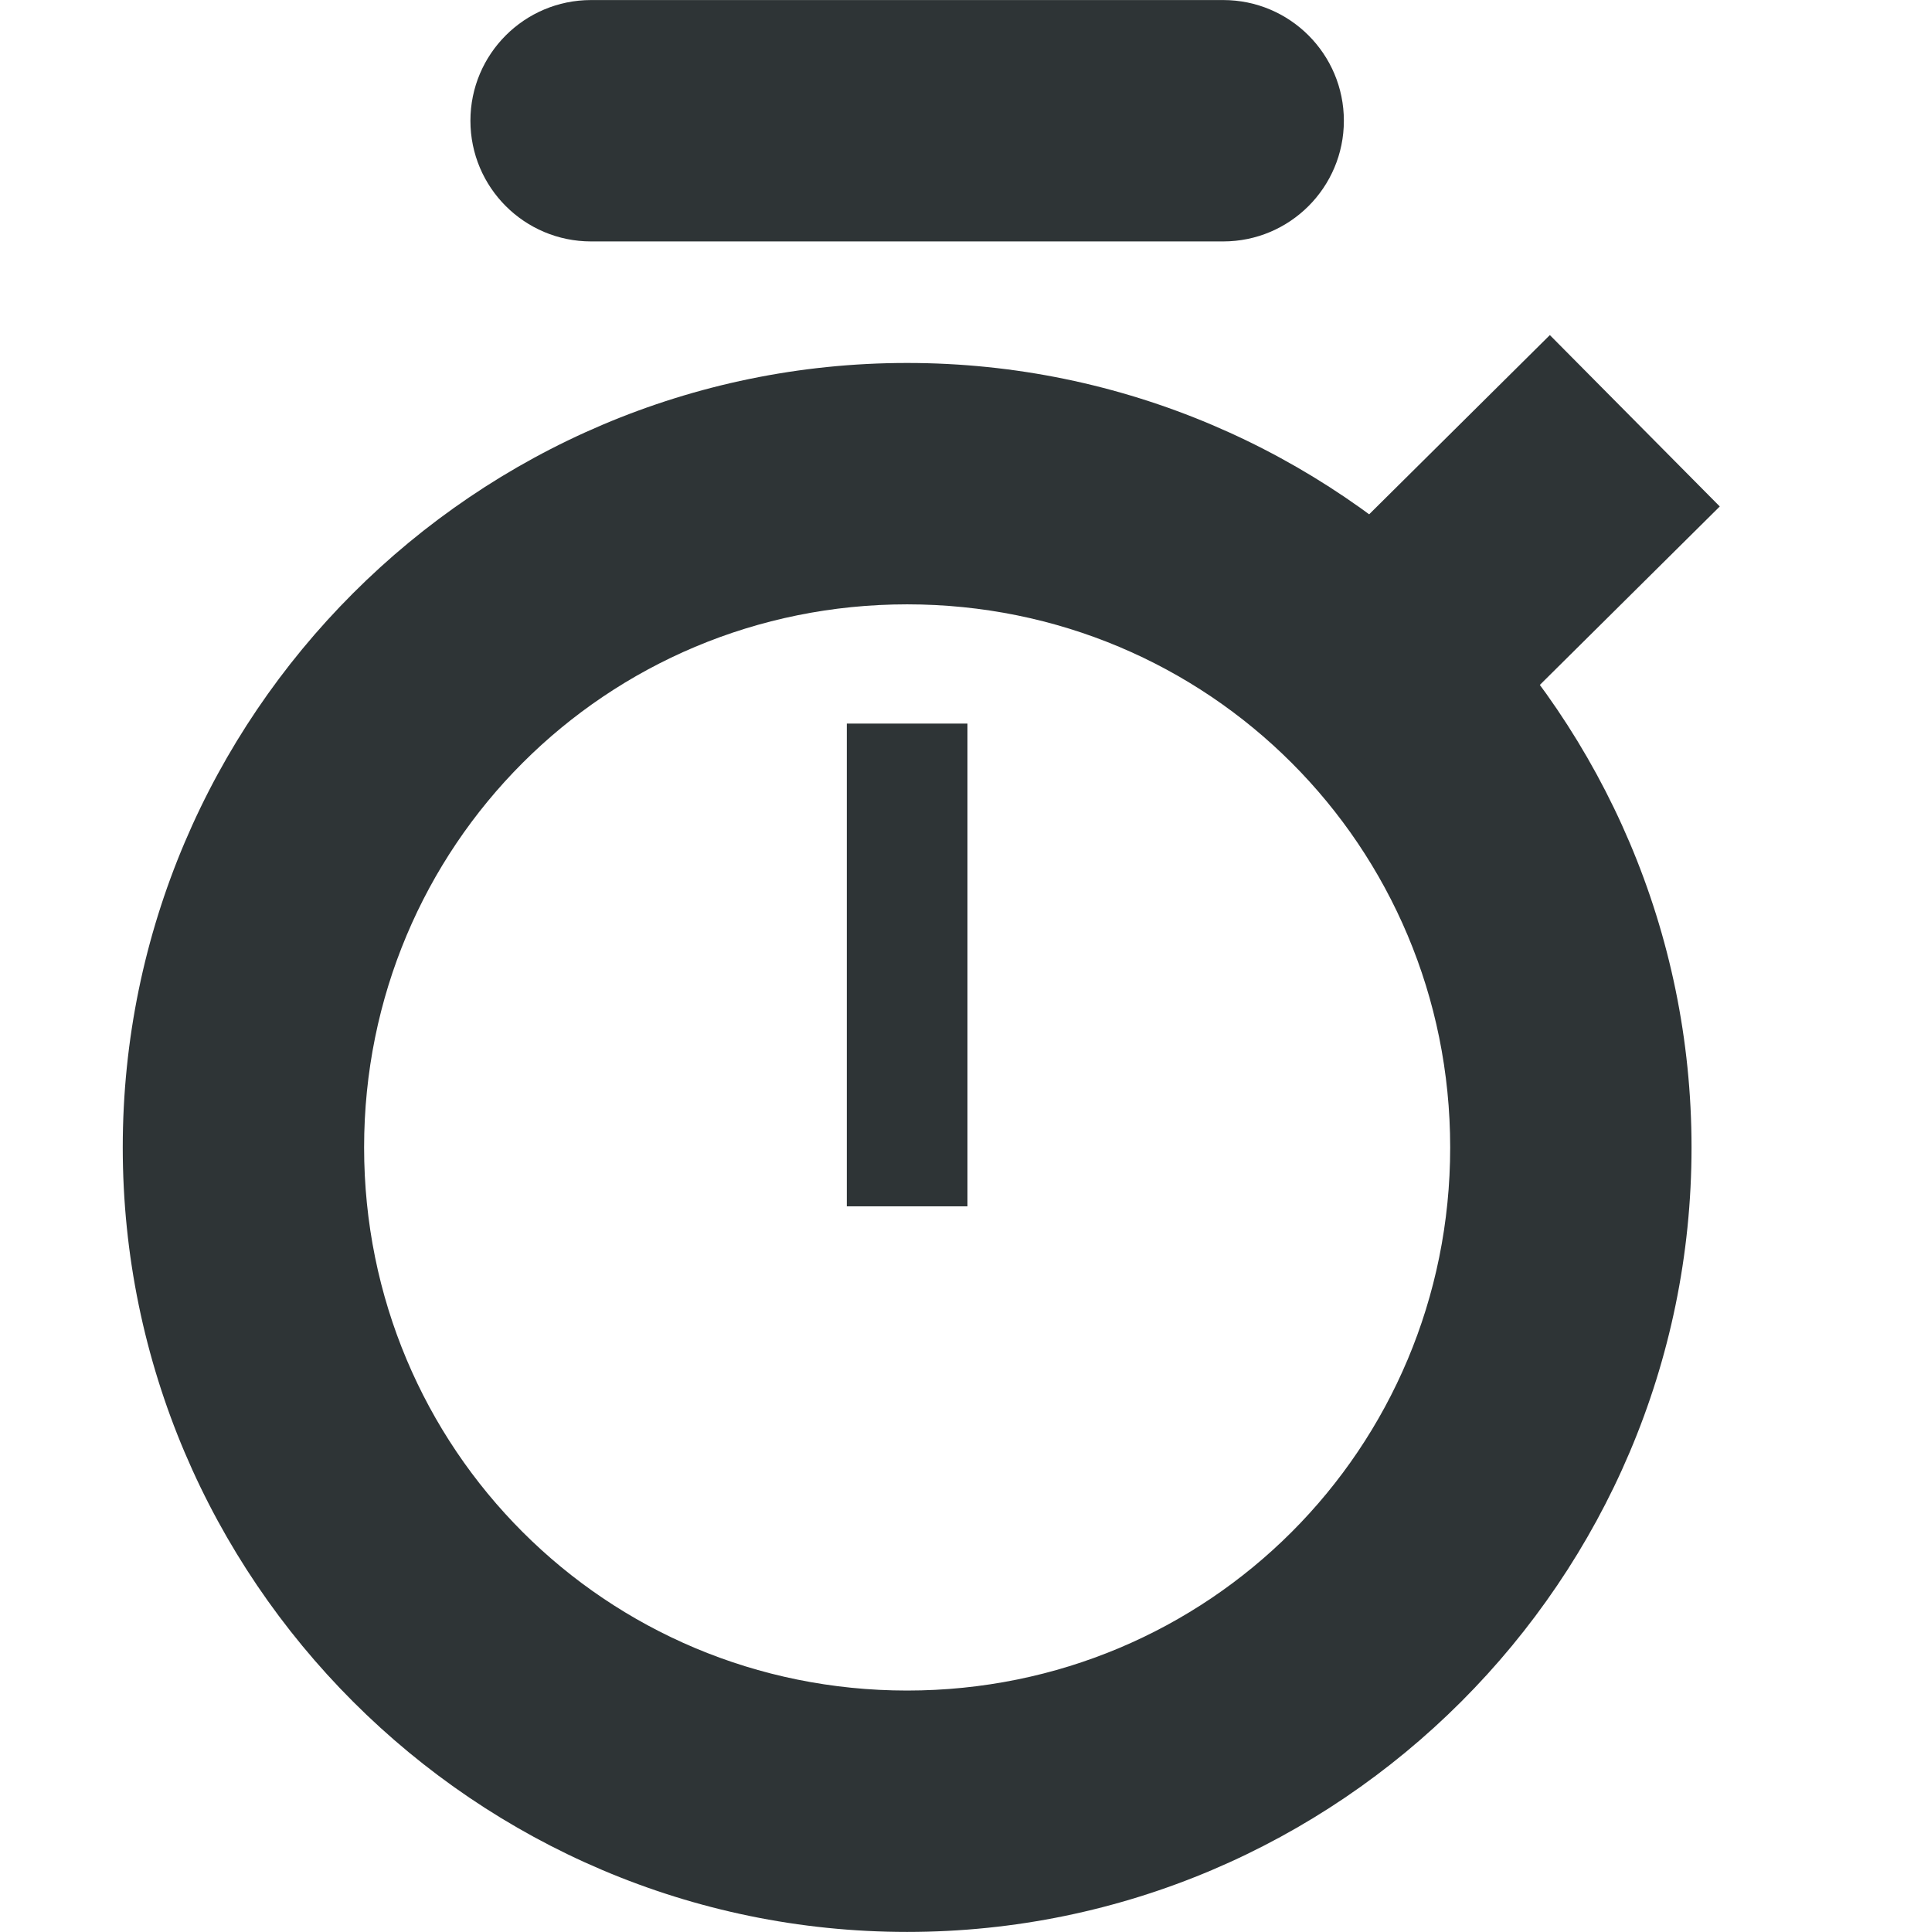
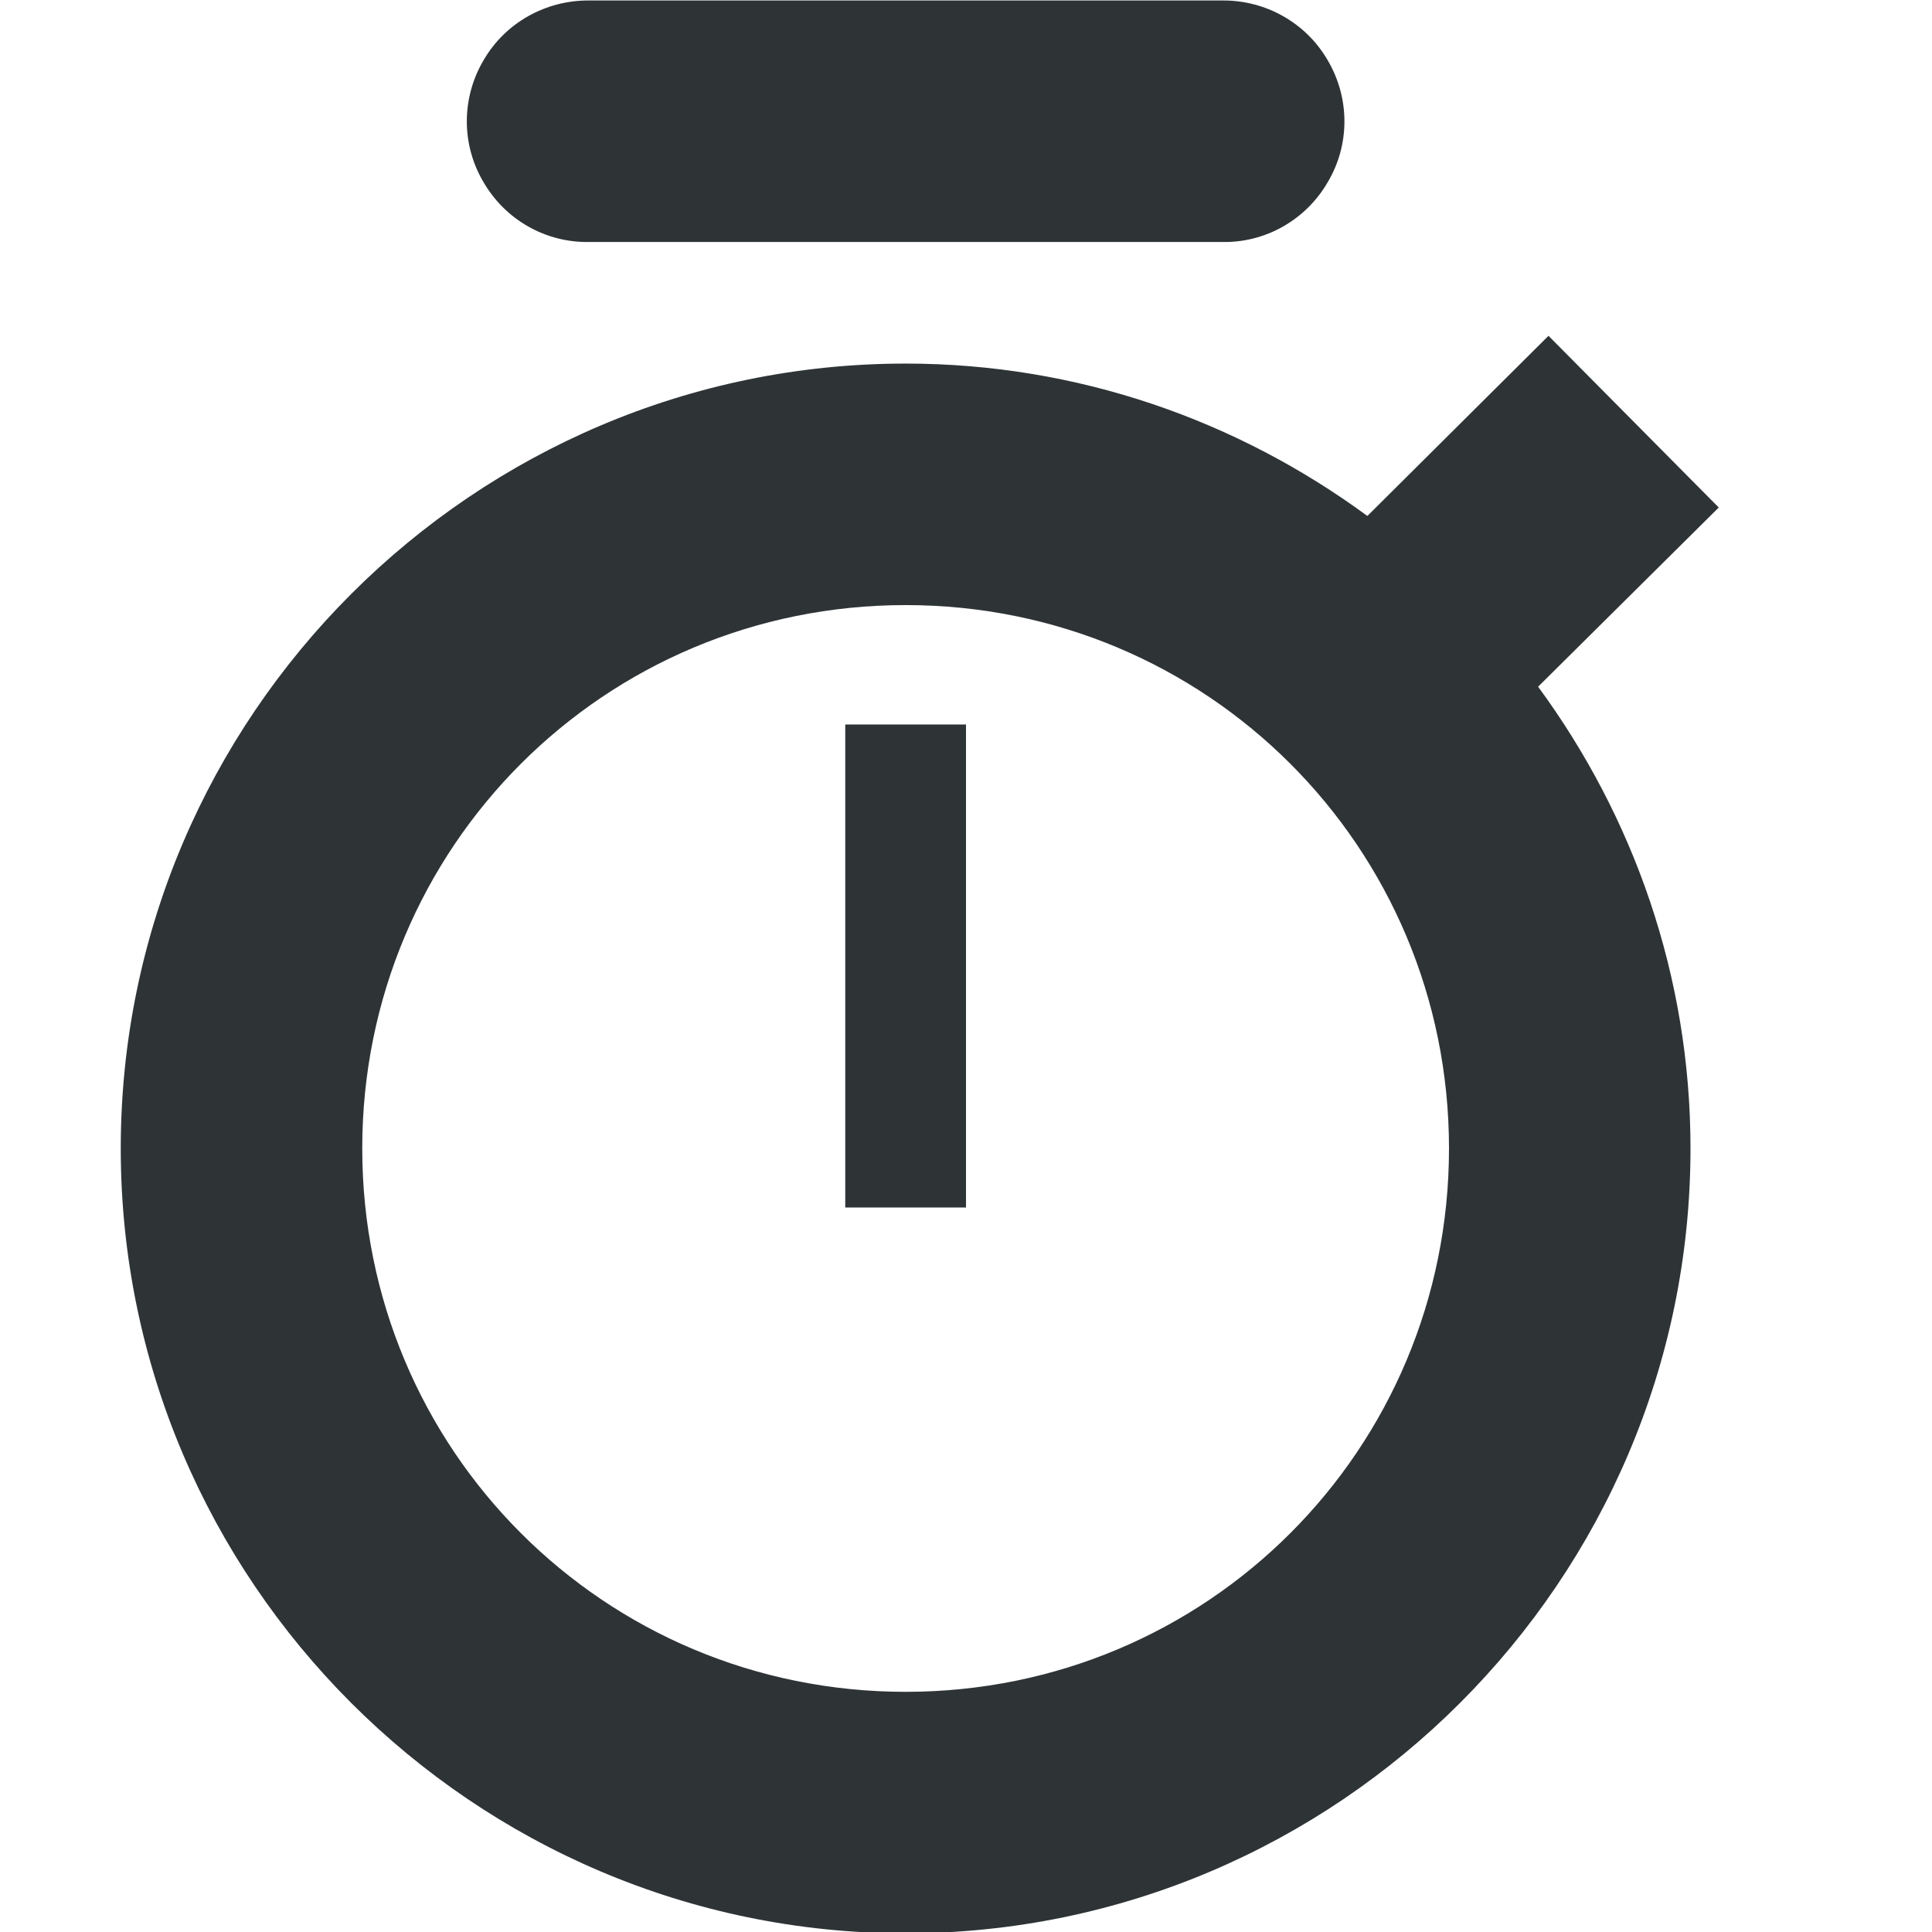
- <svg xmlns="http://www.w3.org/2000/svg" xmlns:ns1="http://www.openswatchbook.org/uri/2009/osb" width="16" viewBox="0 0 16 16.008" version="1.1" id="svg7384" height="16.008">
-   <defs id="defs7386">
-     <linearGradient ns1:paint="solid" id="linearGradient7212">
-       <stop style="stop-color:#000000;stop-opacity:1;" offset="0" id="stop7214" />
-     </linearGradient>
-   </defs>
-   <g transform="translate(-720.9828,226.9954)" style="display:inline" id="layer9" />
-   <g transform="translate(-720.9828,226.9954)" style="display:inline" id="g7628">
-     <path style="color:#000000;font-style:normal;font-variant:normal;font-weight:normal;font-stretch:normal;font-size:medium;line-height:normal;font-family:sans-serif;font-variant-ligatures:normal;font-variant-position:normal;font-variant-caps:normal;font-variant-numeric:normal;font-variant-alternates:normal;font-feature-settings:normal;text-indent:0;text-align:start;text-decoration:none;text-decoration-line:none;text-decoration-style:solid;text-decoration-color:#000000;letter-spacing:normal;word-spacing:normal;text-transform:none;writing-mode:lr-tb;direction:ltr;text-orientation:mixed;dominant-baseline:auto;baseline-shift:baseline;text-anchor:start;white-space:normal;shape-padding:0;clip-rule:nonzero;display:inline;overflow:visible;visibility:visible;opacity:1;isolation:auto;mix-blend-mode:normal;color-interpolation:sRGB;color-interpolation-filters:linearRGB;solid-color:#000000;solid-opacity:1;vector-effect:none;fill:#2e3436;fill-opacity:1;fill-rule:nonzero;stroke:none;stroke-width:2;stroke-linecap:round;stroke-linejoin:round;stroke-miterlimit:4;stroke-dasharray:none;stroke-dashoffset:0;stroke-opacity:1;marker:none;color-rendering:auto;image-rendering:auto;shape-rendering:auto;text-rendering:auto;enable-background:new" id="circle8105" d="m 728.5,-223.988 c -3.578,0 -6.5,2.922 -6.5,6.5 0,3.578 2.922,6.5 6.5,6.5 3.578,0 6.5,-2.922 6.5,-6.5 0,-3.578 -2.922,-6.5 -6.5,-6.5 z m 0,2 c 2.497,0 4.5,2.003 4.5,4.5 0,2.497 -2.003,4.5 -4.5,4.5 -2.497,0 -4.5,-2.003 -4.5,-4.5 0,-2.497 2.003,-4.5 4.5,-4.5 z" />
-     <path style="color:#000000;font-style:normal;font-variant:normal;font-weight:normal;font-stretch:normal;font-size:medium;line-height:normal;font-family:sans-serif;font-variant-ligatures:normal;font-variant-position:normal;font-variant-caps:normal;font-variant-numeric:normal;font-variant-alternates:normal;font-feature-settings:normal;text-indent:0;text-align:start;text-decoration:none;text-decoration-line:none;text-decoration-style:solid;text-decoration-color:#000000;letter-spacing:normal;word-spacing:normal;text-transform:none;writing-mode:lr-tb;direction:ltr;text-orientation:mixed;dominant-baseline:auto;baseline-shift:baseline;text-anchor:start;white-space:normal;shape-padding:0;clip-rule:nonzero;display:inline;overflow:visible;visibility:visible;opacity:1;isolation:auto;mix-blend-mode:normal;color-interpolation:sRGB;color-interpolation-filters:linearRGB;solid-color:#000000;solid-opacity:1;vector-effect:none;fill:#2e3436;fill-opacity:1;fill-rule:nonzero;stroke:none;stroke-width:2;stroke-linecap:round;stroke-linejoin:miter;stroke-miterlimit:4;stroke-dasharray:none;stroke-dashoffset:0;stroke-opacity:1;color-rendering:auto;image-rendering:auto;shape-rendering:auto;text-rendering:auto;enable-background:accumulate" id="path8109" d="m 725.881,-226.995 a 1,1 0 1 0 0,2 h 5.238 a 1,1 0 1 0 0,-2 z" />
-     <path style="color:#000000;font-style:normal;font-variant:normal;font-weight:normal;font-stretch:normal;font-size:medium;line-height:normal;font-family:sans-serif;font-variant-ligatures:normal;font-variant-position:normal;font-variant-caps:normal;font-variant-numeric:normal;font-variant-alternates:normal;font-feature-settings:normal;text-indent:0;text-align:start;text-decoration:none;text-decoration-line:none;text-decoration-style:solid;text-decoration-color:#000000;letter-spacing:normal;word-spacing:normal;text-transform:none;writing-mode:lr-tb;direction:ltr;text-orientation:mixed;dominant-baseline:auto;baseline-shift:baseline;text-anchor:start;white-space:normal;shape-padding:0;clip-rule:nonzero;display:inline;overflow:visible;visibility:visible;opacity:1;isolation:auto;mix-blend-mode:normal;color-interpolation:sRGB;color-interpolation-filters:linearRGB;solid-color:#000000;solid-opacity:1;vector-effect:none;fill:#2e3436;fill-opacity:1;fill-rule:nonzero;stroke:none;stroke-width:1.781;stroke-linecap:butt;stroke-linejoin:miter;stroke-miterlimit:4;stroke-dasharray:none;stroke-dashoffset:0;stroke-opacity:1;marker:none;color-rendering:auto;image-rendering:auto;shape-rendering:auto;text-rendering:auto;enable-background:accumulate" id="path7749" d="m 733.826,-224.219 -2.529,2.508 1.406,1.422 2.531,-2.51 z" />
-     <path style="display:inline;opacity:1;vector-effect:none;fill:#2e3436;fill-opacity:1;stroke:none;stroke-width:2;stroke-linecap:butt;stroke-linejoin:round;stroke-miterlimit:4;stroke-dasharray:none;stroke-dashoffset:0;stroke-opacity:1;enable-background:new" id="path7751" d="m 728,-217 h 1 v -4 h -1 z" />
+ <svg xmlns="http://www.w3.org/2000/svg" height="16px" viewBox="0 0 16 16" width="16px">
+   <filter id="a" height="100%" width="100%" x="0%" y="0%">
+     <feColorMatrix in="SourceGraphic" type="matrix" values="0 0 0 0 1 0 0 0 0 1 0 0 0 0 1 0 0 0 1 0" />
+   </filter>
+   <mask id="b">
+     <g filter="url(#a)">
+       <path d="m 0 0 h 16 v 16 h -16 z" fill-opacity="0.3" />
+     </g>
+   </mask>
+   <clipPath id="c">
+     <path d="m 0 0 h 1600 v 1200 h -1600 z" />
+   </clipPath>
+   <mask id="d">
+     <g filter="url(#a)">
+       <path d="m 0 0 h 16 v 16 h -16 z" fill-opacity="0.05" />
+     </g>
+   </mask>
+   <clipPath id="e">
+     <path d="m 0 0 h 1600 v 1200 h -1600 z" />
+   </clipPath>
+   <mask id="f">
+     <g filter="url(#a)">
+       <path d="m 0 0 h 16 v 16 h -16 z" fill-opacity="0.05" />
+     </g>
+   </mask>
+   <clipPath id="g">
+     <path d="m 0 0 h 1600 v 1200 h -1600 z" />
+   </clipPath>
+   <mask id="h">
+     <g filter="url(#a)">
+       <path d="m 0 0 h 16 v 16 h -16 z" fill-opacity="0.05" />
+     </g>
+   </mask>
+   <clipPath id="i">
+     <path d="m 0 0 h 1600 v 1200 h -1600 z" />
+   </clipPath>
+   <mask id="j">
+     <g filter="url(#a)">
+       <path d="m 0 0 h 16 v 16 h -16 z" fill-opacity="0.05" />
+     </g>
+   </mask>
+   <clipPath id="k">
+     <path d="m 0 0 h 1600 v 1200 h -1600 z" />
+   </clipPath>
+   <mask id="l">
+     <g filter="url(#a)">
+       <path d="m 0 0 h 16 v 16 h -16 z" fill-opacity="0.05" />
+     </g>
+   </mask>
+   <clipPath id="m">
+     <path d="m 0 0 h 1600 v 1200 h -1600 z" />
+   </clipPath>
+   <mask id="n">
+     <g filter="url(#a)">
+       <path d="m 0 0 h 16 v 16 h -16 z" fill-opacity="0.05" />
+     </g>
+   </mask>
+   <clipPath id="o">
+     <path d="m 0 0 h 1600 v 1200 h -1600 z" />
+   </clipPath>
+   <mask id="p">
+     <g filter="url(#a)">
+       <path d="m 0 0 h 16 v 16 h -16 z" fill-opacity="0.3" />
+     </g>
+   </mask>
+   <clipPath id="q">
+     <path d="m 0 0 h 1600 v 1200 h -1600 z" />
+   </clipPath>
+   <mask id="r">
+     <g filter="url(#a)">
+       <path d="m 0 0 h 16 v 16 h -16 z" fill-opacity="0.5" />
+     </g>
+   </mask>
+   <clipPath id="s">
+     <path d="m 0 0 h 1600 v 1200 h -1600 z" />
+   </clipPath>
+   <g clip-path="url(#c)" mask="url(#b)" transform="matrix(1 0 0 1 -540 -300)">
+     <path d="m 562.461 212.059 h 10.449 c -1.184 0.492 -1.297 2.461 0 3 h -10.449 z m 0 0" fill="#2e3436" />
  </g>
-   <g transform="translate(-479.9826,-140.0046)" style="display:inline" id="layer1" />
-   <g transform="translate(-479.9826,-140.0046)" style="display:inline" id="layer10" />
-   <g transform="translate(-479.9826,-140.0046)" style="display:inline" id="g6387" />
-   <g transform="translate(-479.9826,-140.0046)" style="display:inline" id="layer11" />
+   <g fill="#2e3436">
+     <path d="m 12.824 2.781 l -1.5 1.492 c -1.074 -0.789 -2.395 -1.262 -3.824 -1.262 c -3.578 0 -6.5 2.922 -6.5 6.5 s 2.922 6.5 6.5 6.5 s 6.5 -2.922 6.5 -6.5 c 0 -1.43 -0.473 -2.75 -1.262 -3.824 l 1.496 -1.484 z m -5.324 2.23 c 2.496 0 4.5 2.004 4.5 4.5 c 0 2.496 -2.004 4.5 -4.5 4.5 s -4.5 -2.004 -4.5 -4.5 c 0 -2.496 2.004 -4.5 4.5 -4.5 z m 0 0" />
+     <path d="m 4.883 0.004 c -0.363 -0.004 -0.699 0.184 -0.879 0.496 c -0.184 0.312 -0.184 0.699 0 1.008 c 0.18 0.312 0.516 0.504 0.879 0.496 h 5.238 c 0.359 0.008 0.695 -0.184 0.875 -0.496 c 0.184 -0.309 0.184 -0.695 0 -1.008 c -0.18 -0.312 -0.516 -0.5 -0.875 -0.496 z m 0 0" />
+     <path d="m 7 10 h 1 v -4 h -1 z m 0 0" />
+   </g>
+   <g clip-path="url(#e)" mask="url(#d)" transform="matrix(1 0 0 1 -540 -300)">
+     <path d="m 16 748 h 1 v 1 h -1 z m 0 0" fill="#2e3436" fill-rule="evenodd" />
+   </g>
+   <g clip-path="url(#g)" mask="url(#f)" transform="matrix(1 0 0 1 -540 -300)">
+     <path d="m 17 747 h 1 v 1 h -1 z m 0 0" fill="#2e3436" fill-rule="evenodd" />
+   </g>
+   <g clip-path="url(#i)" mask="url(#h)" transform="matrix(1 0 0 1 -540 -300)">
+     <path d="m 18 750 h 1 v 1 h -1 z m 0 0" fill="#2e3436" fill-rule="evenodd" />
+   </g>
+   <g clip-path="url(#k)" mask="url(#j)" transform="matrix(1 0 0 1 -540 -300)">
+     <path d="m 16 750 h 1 v 1 h -1 z m 0 0" fill="#2e3436" fill-rule="evenodd" />
+   </g>
+   <g clip-path="url(#m)" mask="url(#l)" transform="matrix(1 0 0 1 -540 -300)">
+     <path d="m 17 751 h 1 v 1 h -1 z m 0 0" fill="#2e3436" fill-rule="evenodd" />
+   </g>
+   <g clip-path="url(#o)" mask="url(#n)" transform="matrix(1 0 0 1 -540 -300)">
+     <path d="m 19 751 h 1 v 1 h -1 z m 0 0" fill="#2e3436" fill-rule="evenodd" />
+   </g>
+   <g clip-path="url(#q)" mask="url(#p)" transform="matrix(1 0 0 1 -540 -300)">
+     <path d="m 136 776 v 7 h 7 v -7 z m 0 0" fill="#2e3436" />
+   </g>
+   <g clip-path="url(#s)" mask="url(#r)" transform="matrix(1 0 0 1 -540 -300)">
+     <path d="m 219 758 h 3 v 12 h -3 z m 0 0" fill="#2e3436" />
+   </g>
</svg>
